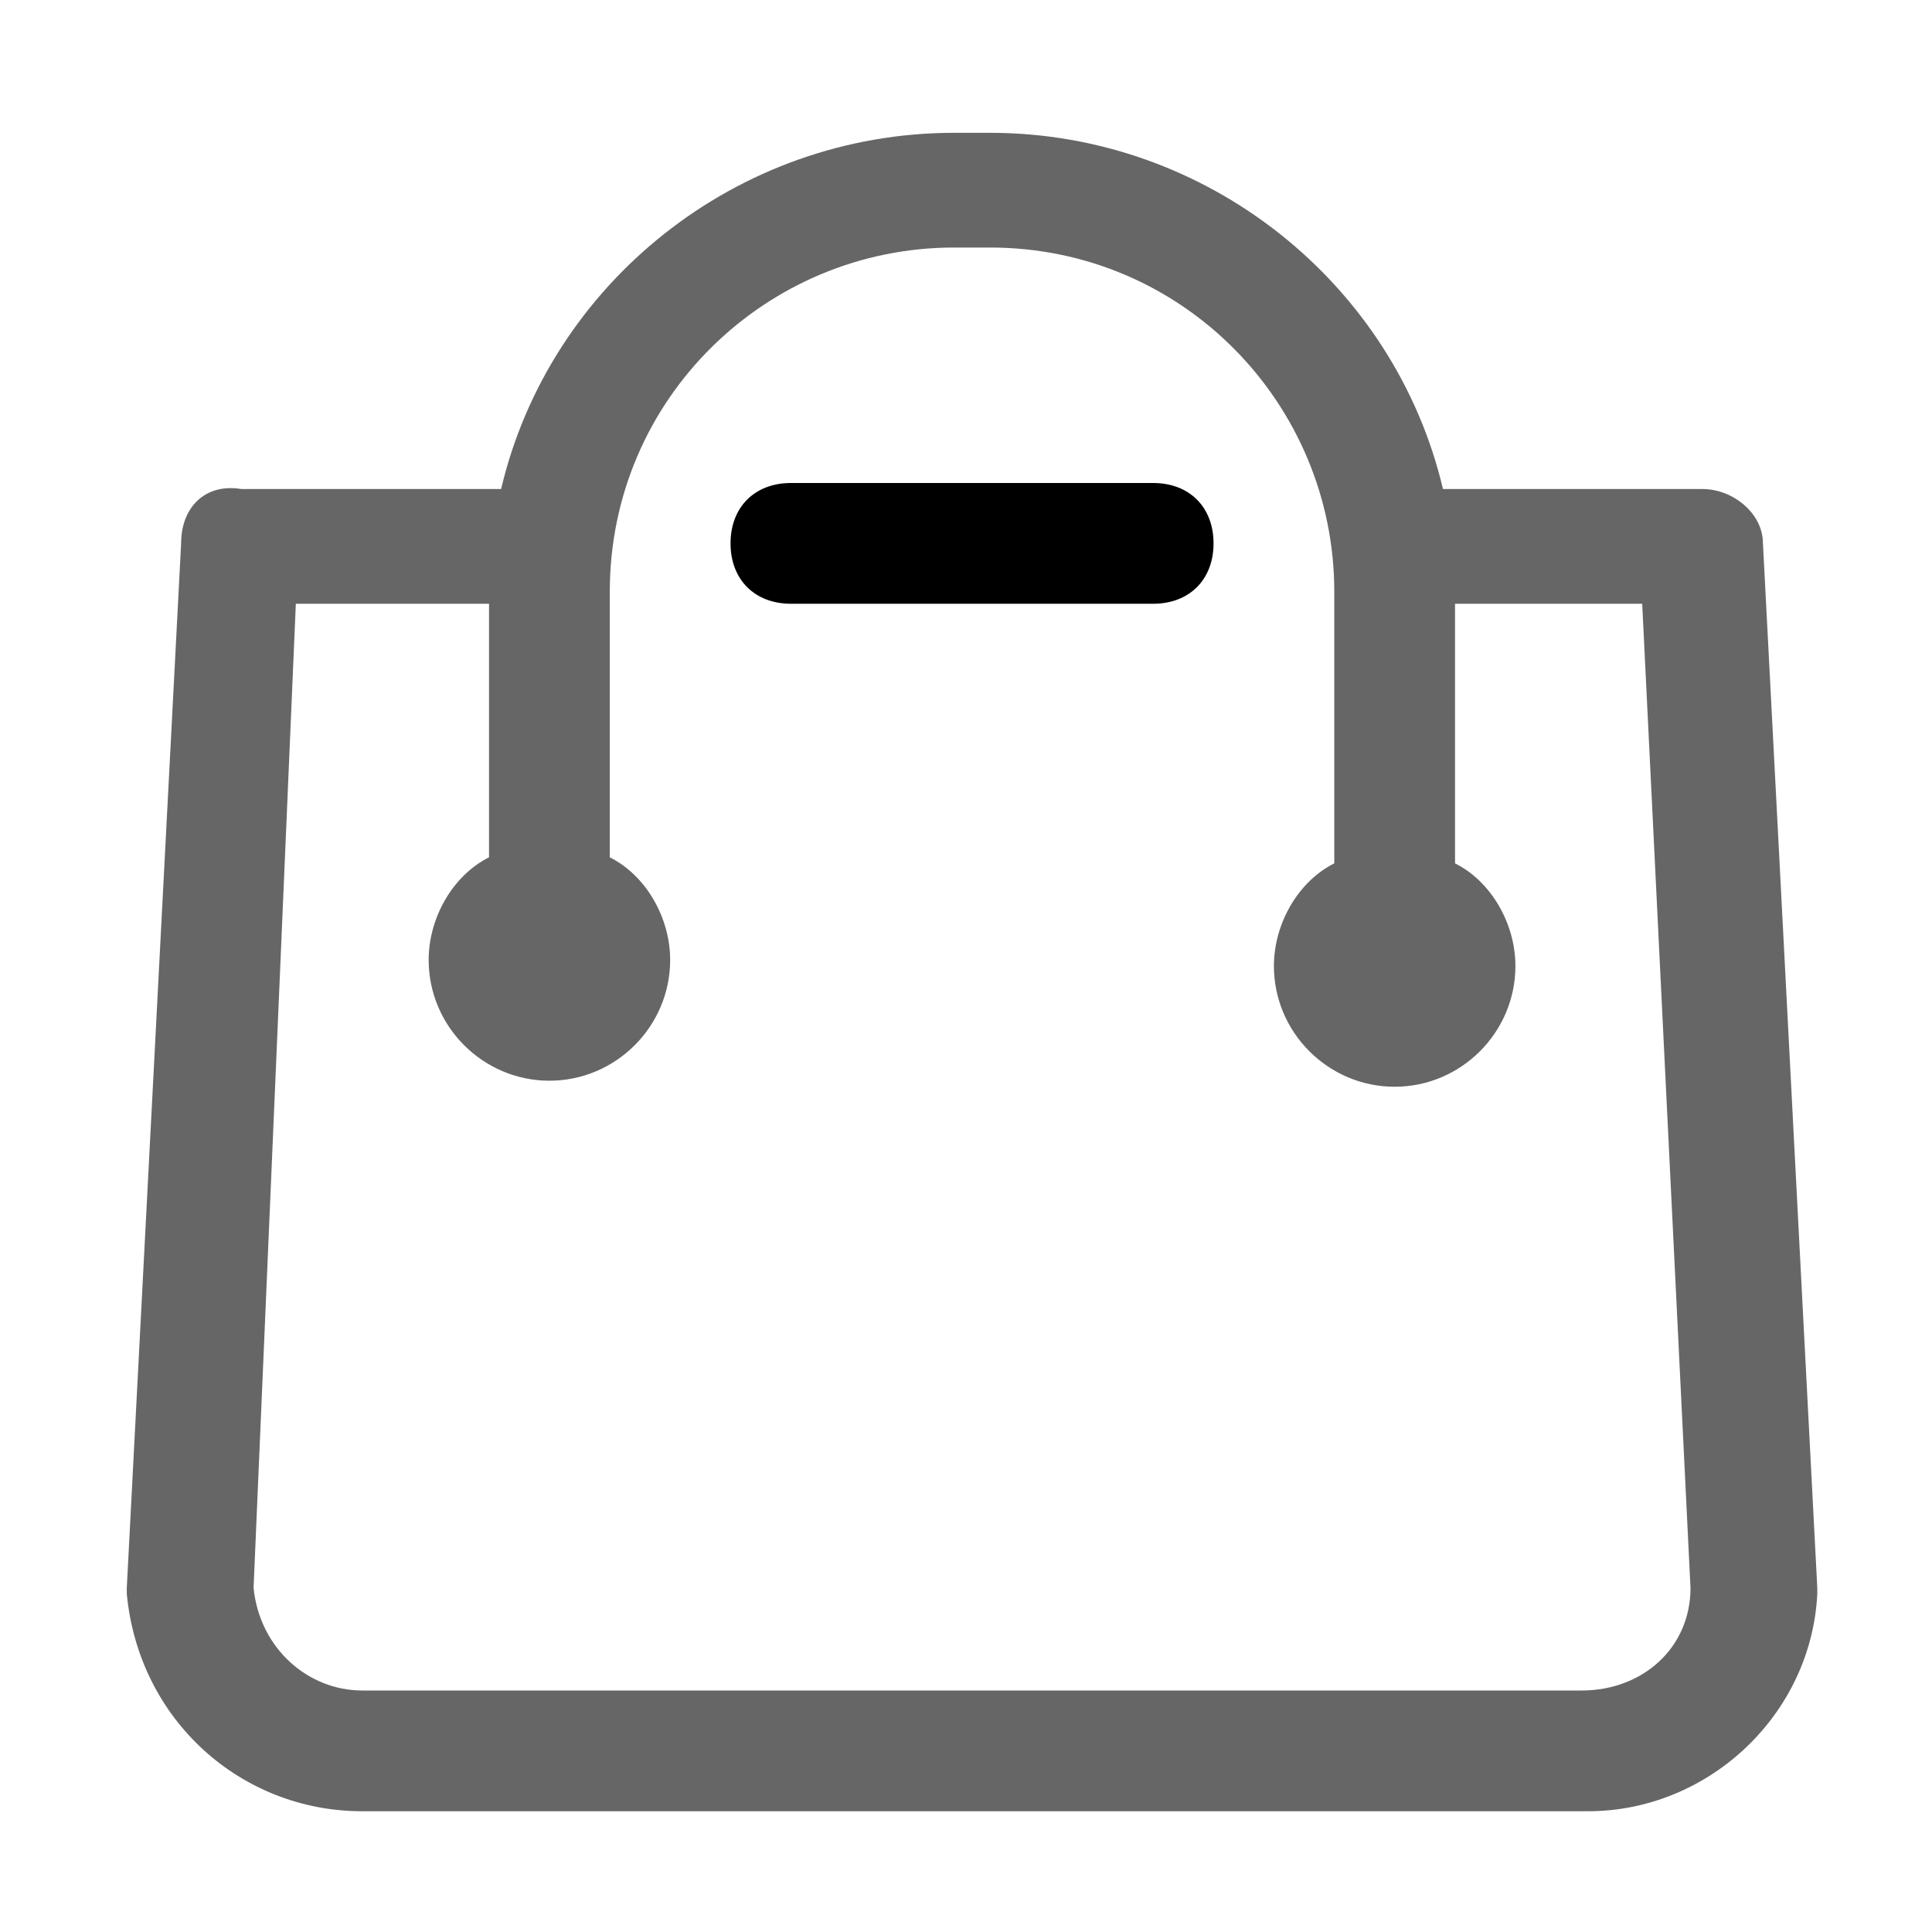
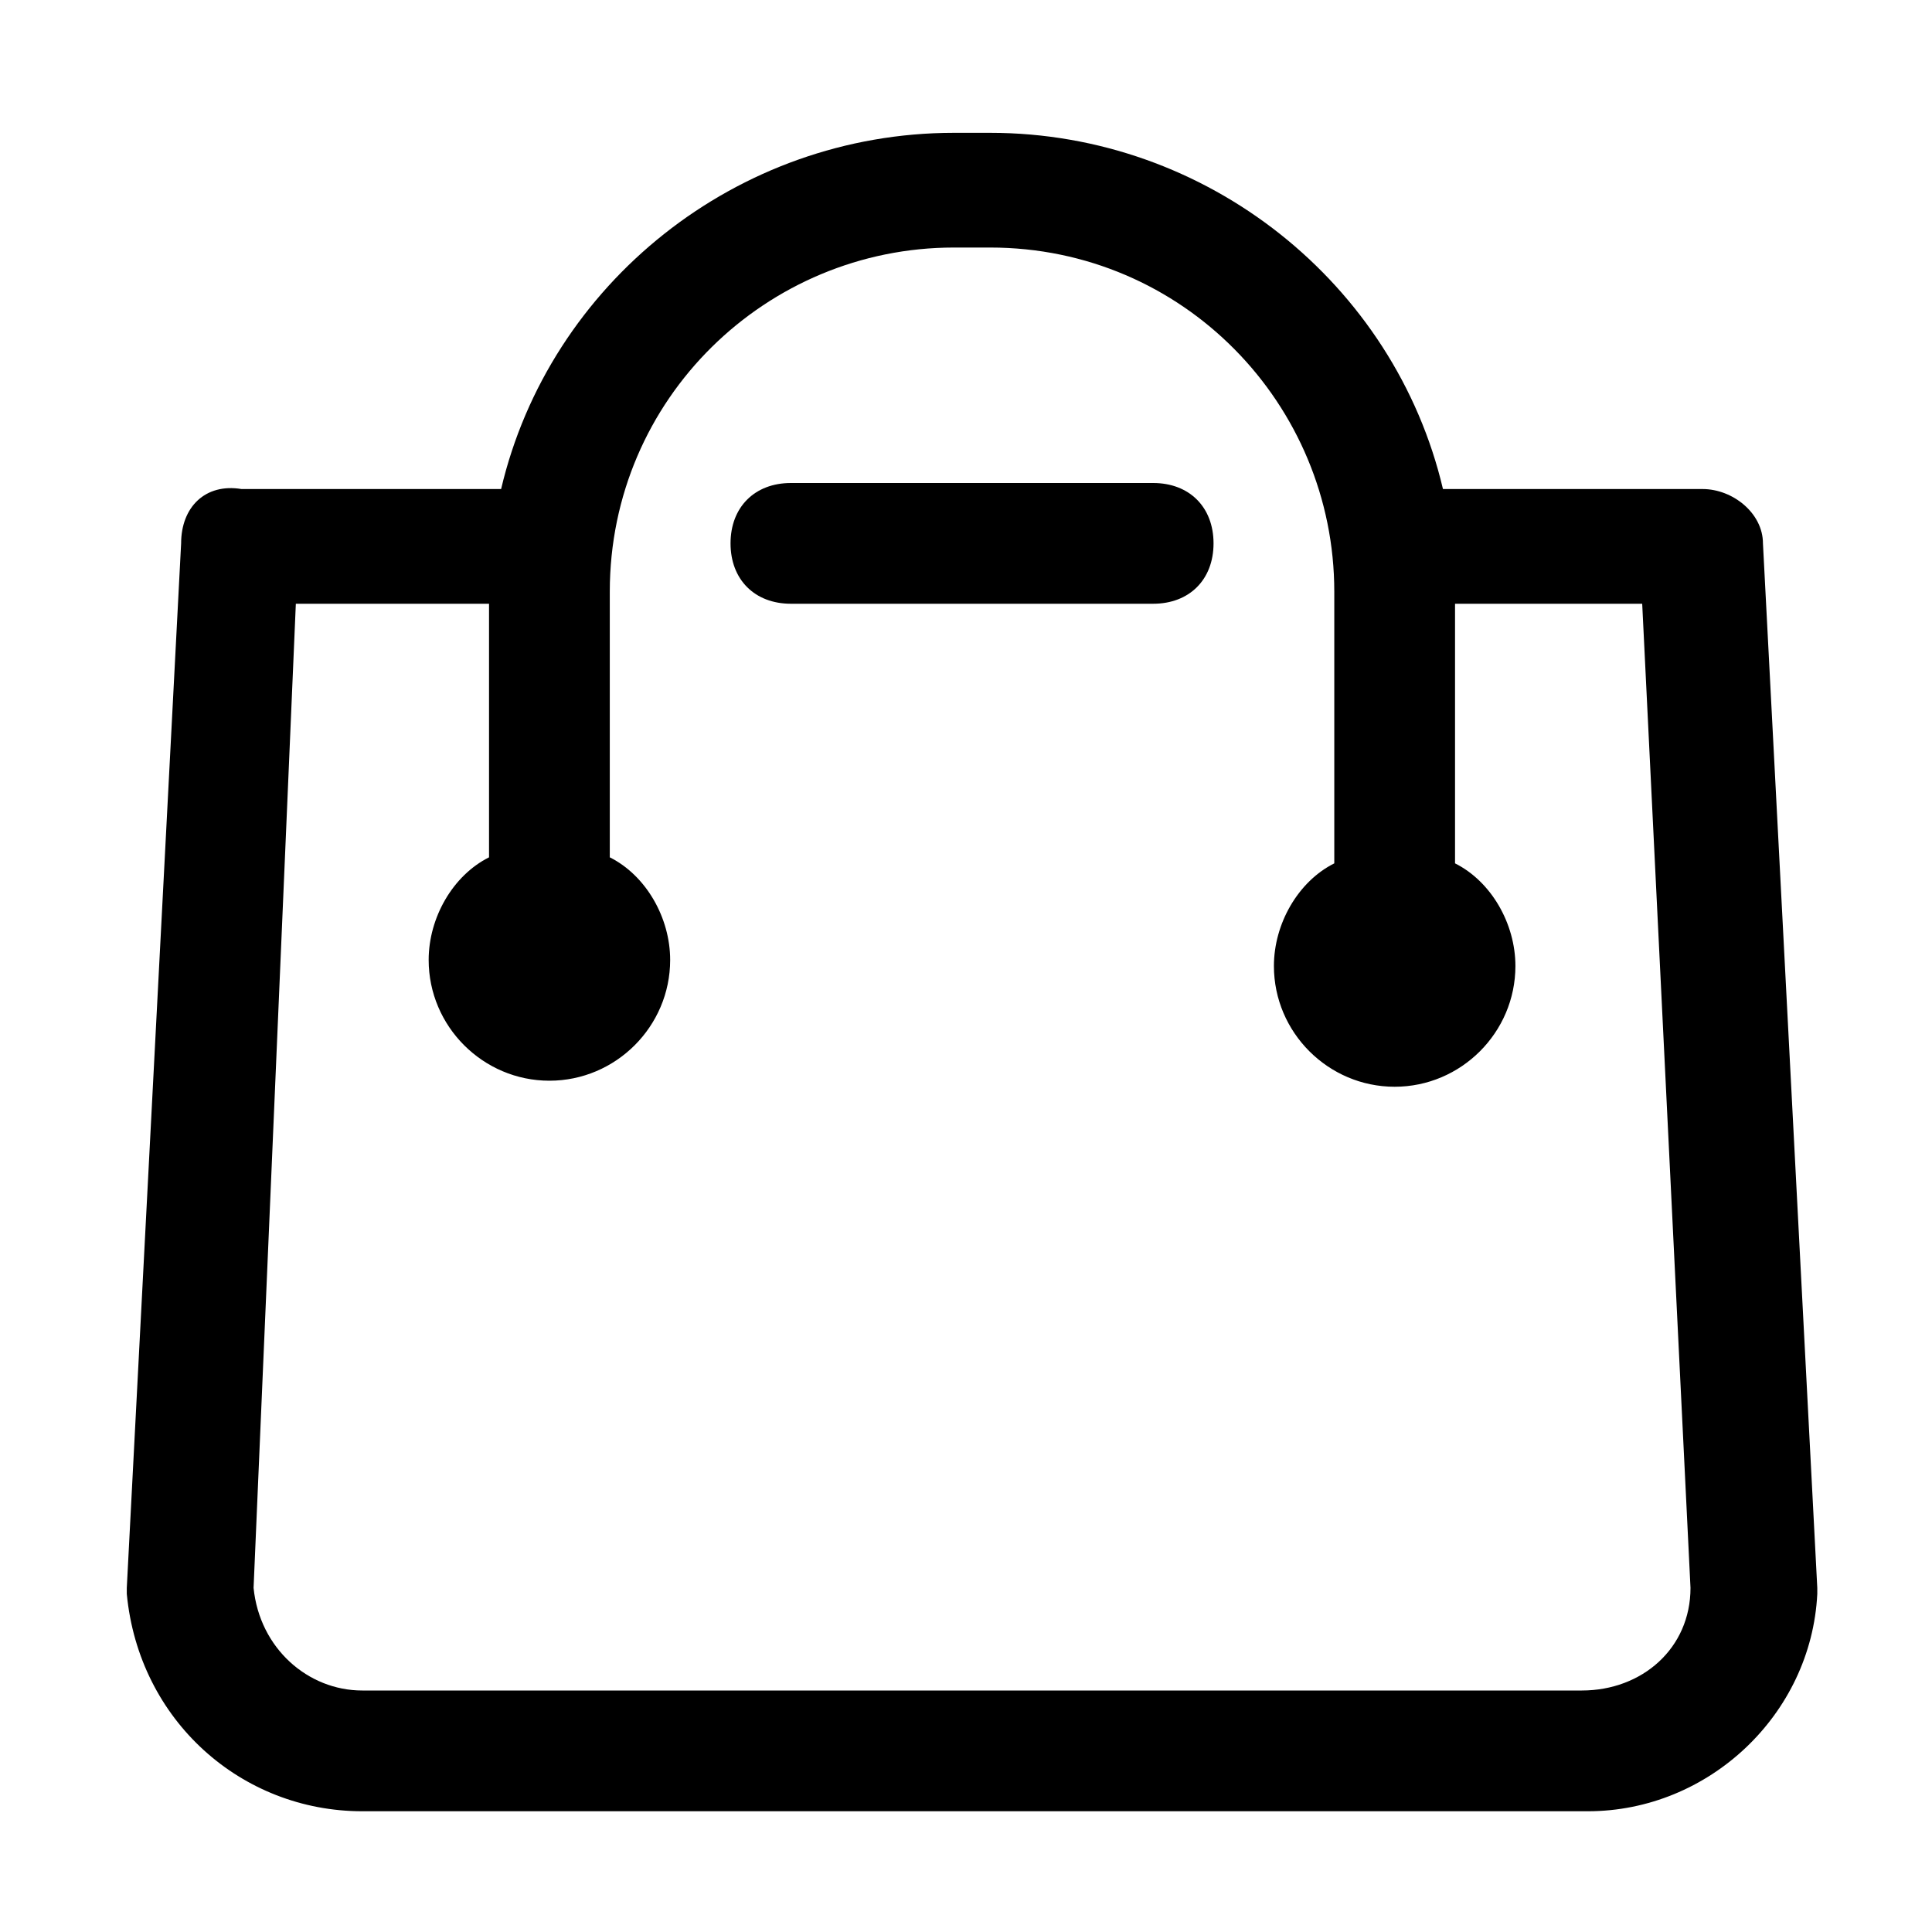
<svg xmlns="http://www.w3.org/2000/svg" class="icon" viewBox="0 0 1024 1024" width="200" height="200">
  <defs>
    <style />
  </defs>
-   <path d="M934.4 288c0-16-16-28.8-32-28.8H764.8C739.2 150.4 640 70.4 524.8 70.4h-19.2c-115.2 0-214.4 80-240 188.8H128c-19.2-3.2-32 9.6-32 28.8L67.2 841.6v3.2C73.6 912 128 960 192 960h649.6c64 0 118.4-51.2 121.6-115.2v-3.2L934.4 288zm-96 608H192c-28.8 0-54.4-22.4-57.6-54.4L156.8 320h102.4v134.4c-19.2 9.6-32 32-32 54.4 0 35.2 28.8 64 64 64s64-28.8 64-64c0-22.4-12.8-44.8-32-54.4V313.6c0-102.4 83.2-182.4 182.4-182.4h19.2c102.4 0 182.4 83.2 182.4 182.4v144c-19.2 9.6-32 32-32 54.4 0 35.2 28.8 64 64 64s64-28.8 64-64c0-22.4-12.8-44.8-32-54.4V320h99.2L896 841.6c0 32-25.6 54.4-57.6 54.4z" fill="#666" />
+   <path d="M934.4 288c0-16-16-28.8-32-28.8H764.8C739.2 150.4 640 70.4 524.8 70.4h-19.2c-115.2 0-214.4 80-240 188.8H128c-19.2-3.2-32 9.6-32 28.8L67.2 841.6v3.2C73.6 912 128 960 192 960h649.6c64 0 118.4-51.2 121.6-115.2v-3.2L934.4 288zm-96 608H192c-28.8 0-54.4-22.4-57.6-54.4L156.8 320h102.4v134.4c-19.2 9.6-32 32-32 54.4 0 35.2 28.8 64 64 64s64-28.8 64-64c0-22.4-12.8-44.8-32-54.4V313.6c0-102.4 83.2-182.4 182.4-182.4h19.2c102.4 0 182.4 83.2 182.4 182.4v144c-19.2 9.6-32 32-32 54.4 0 35.2 28.8 64 64 64s64-28.8 64-64c0-22.4-12.8-44.8-32-54.4V320h99.2L896 841.6c0 32-25.6 54.4-57.6 54.4z" />
  <path d="M611.2 256h-192c-19.2 0-32 12.8-32 32s12.8 32 32 32h192c19.2 0 32-12.8 32-32s-12.8-32-32-32z" />
</svg>
